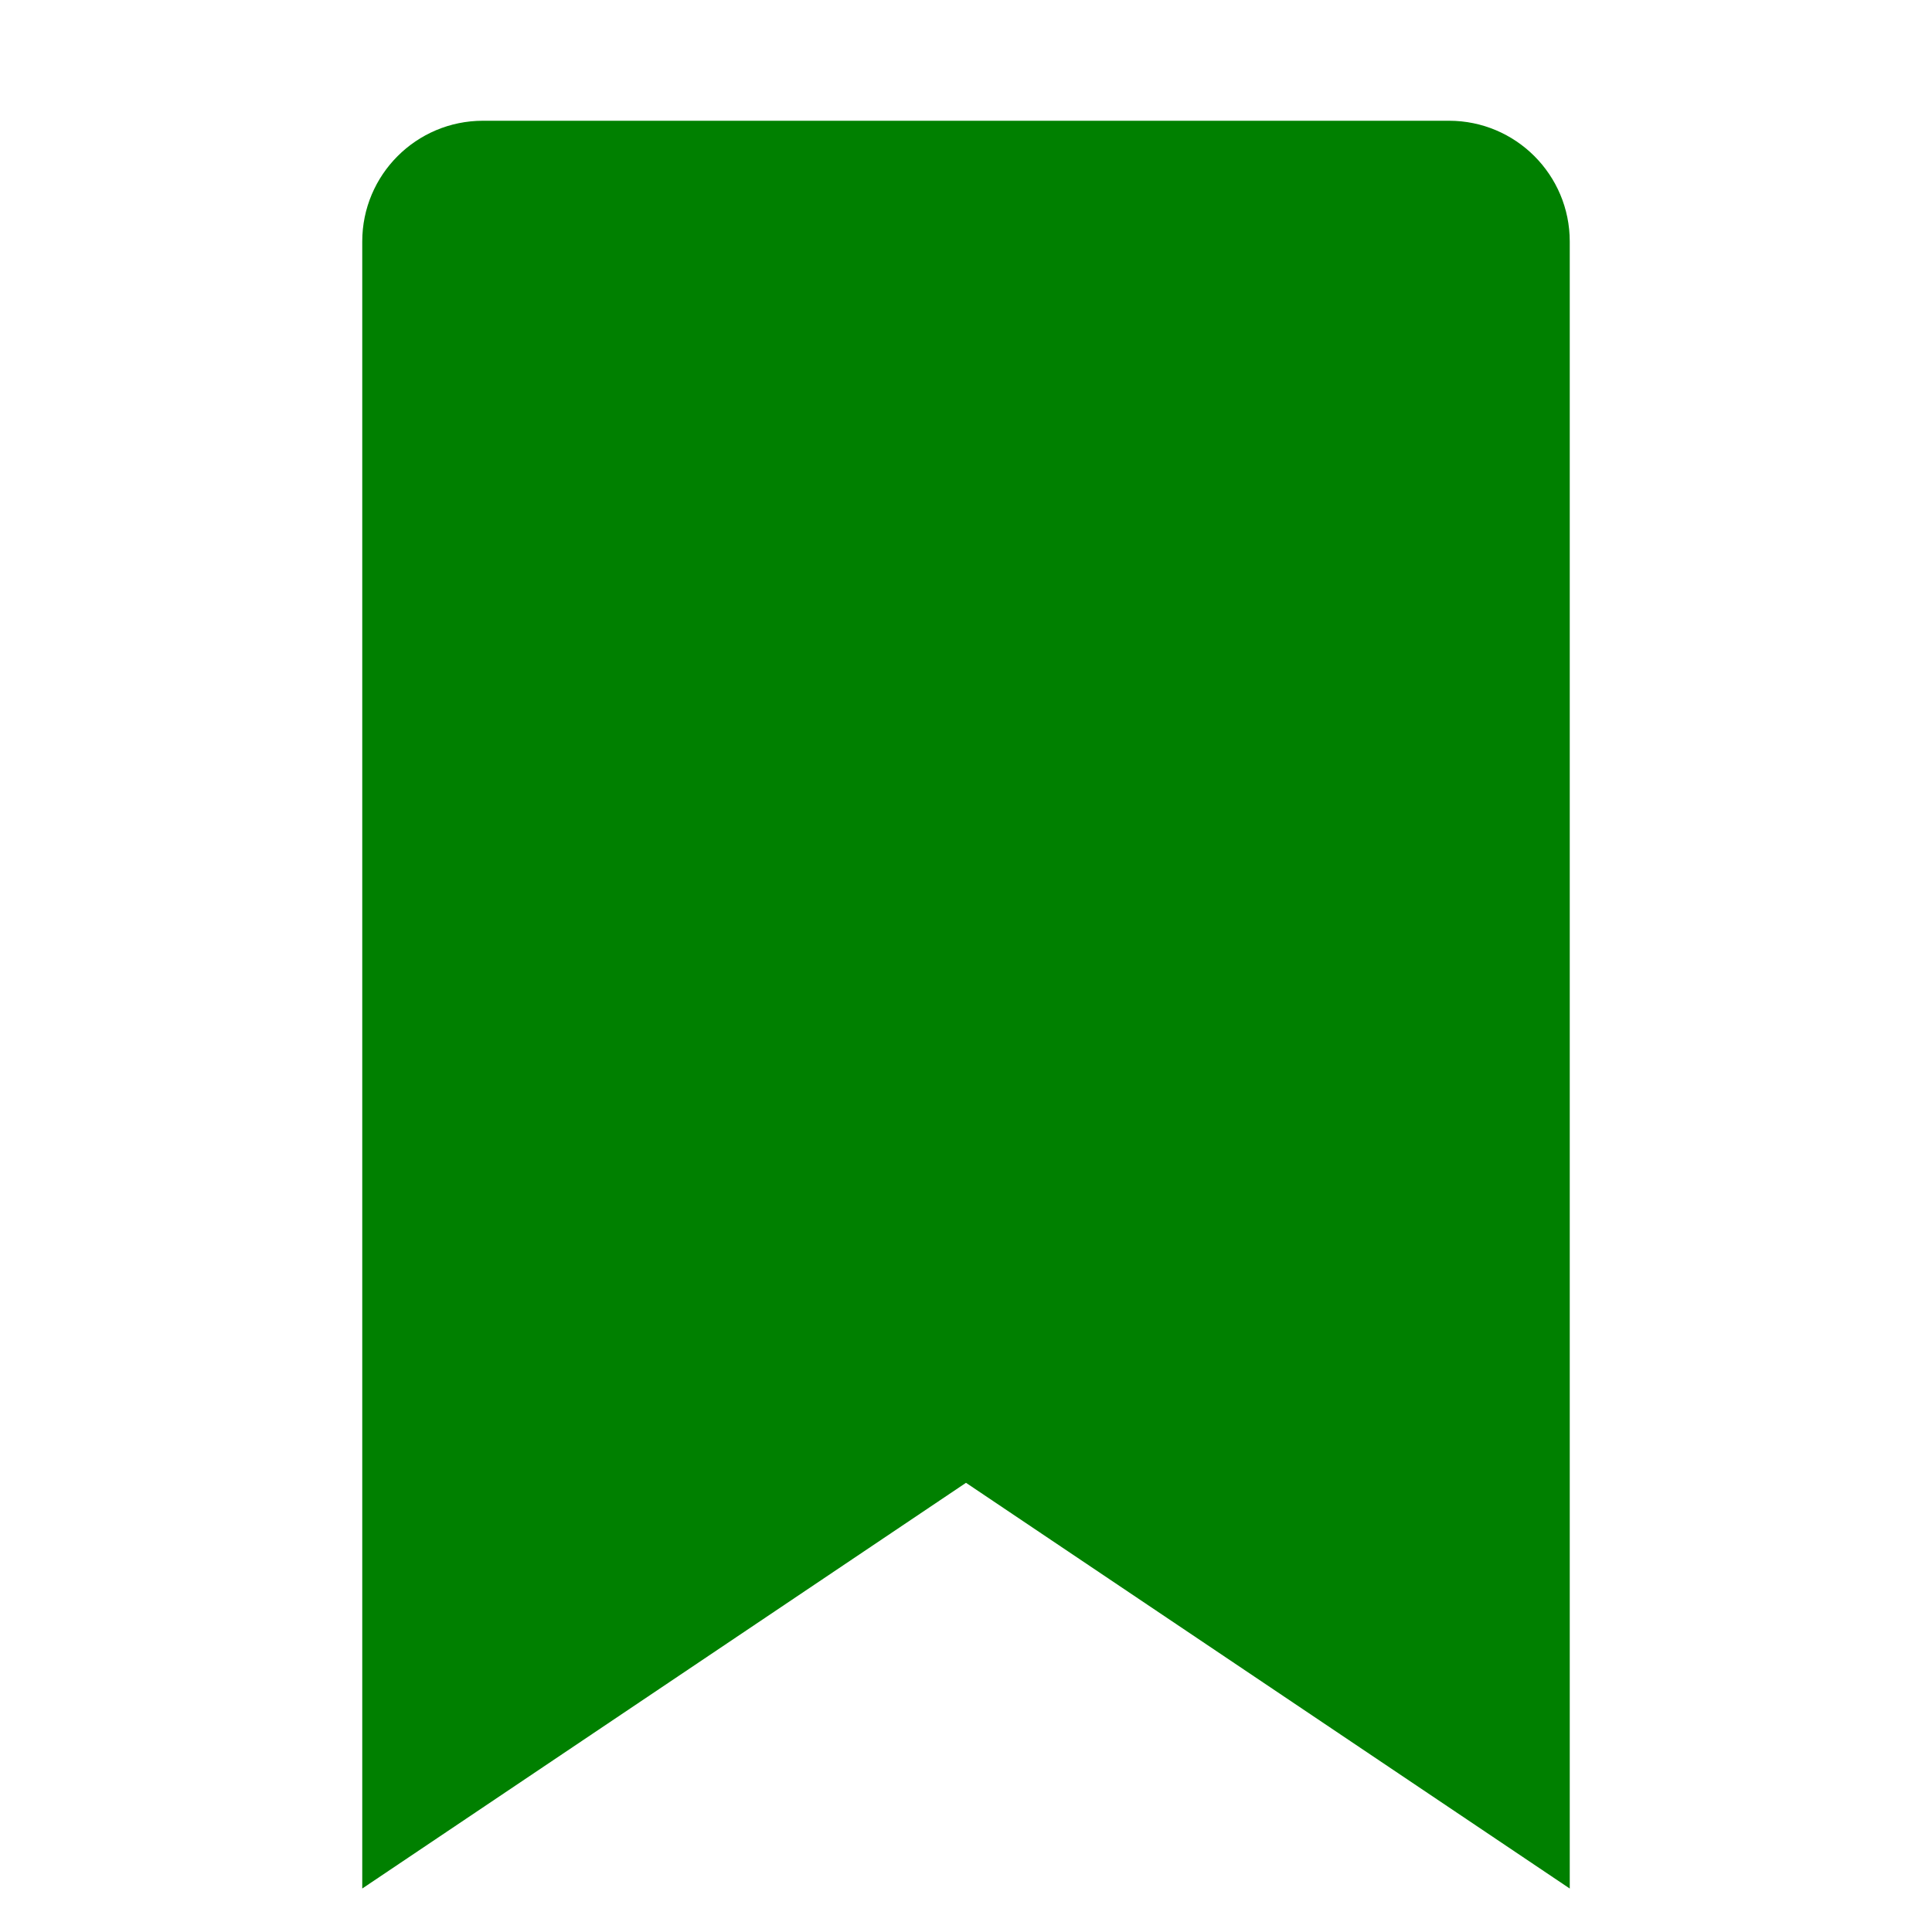
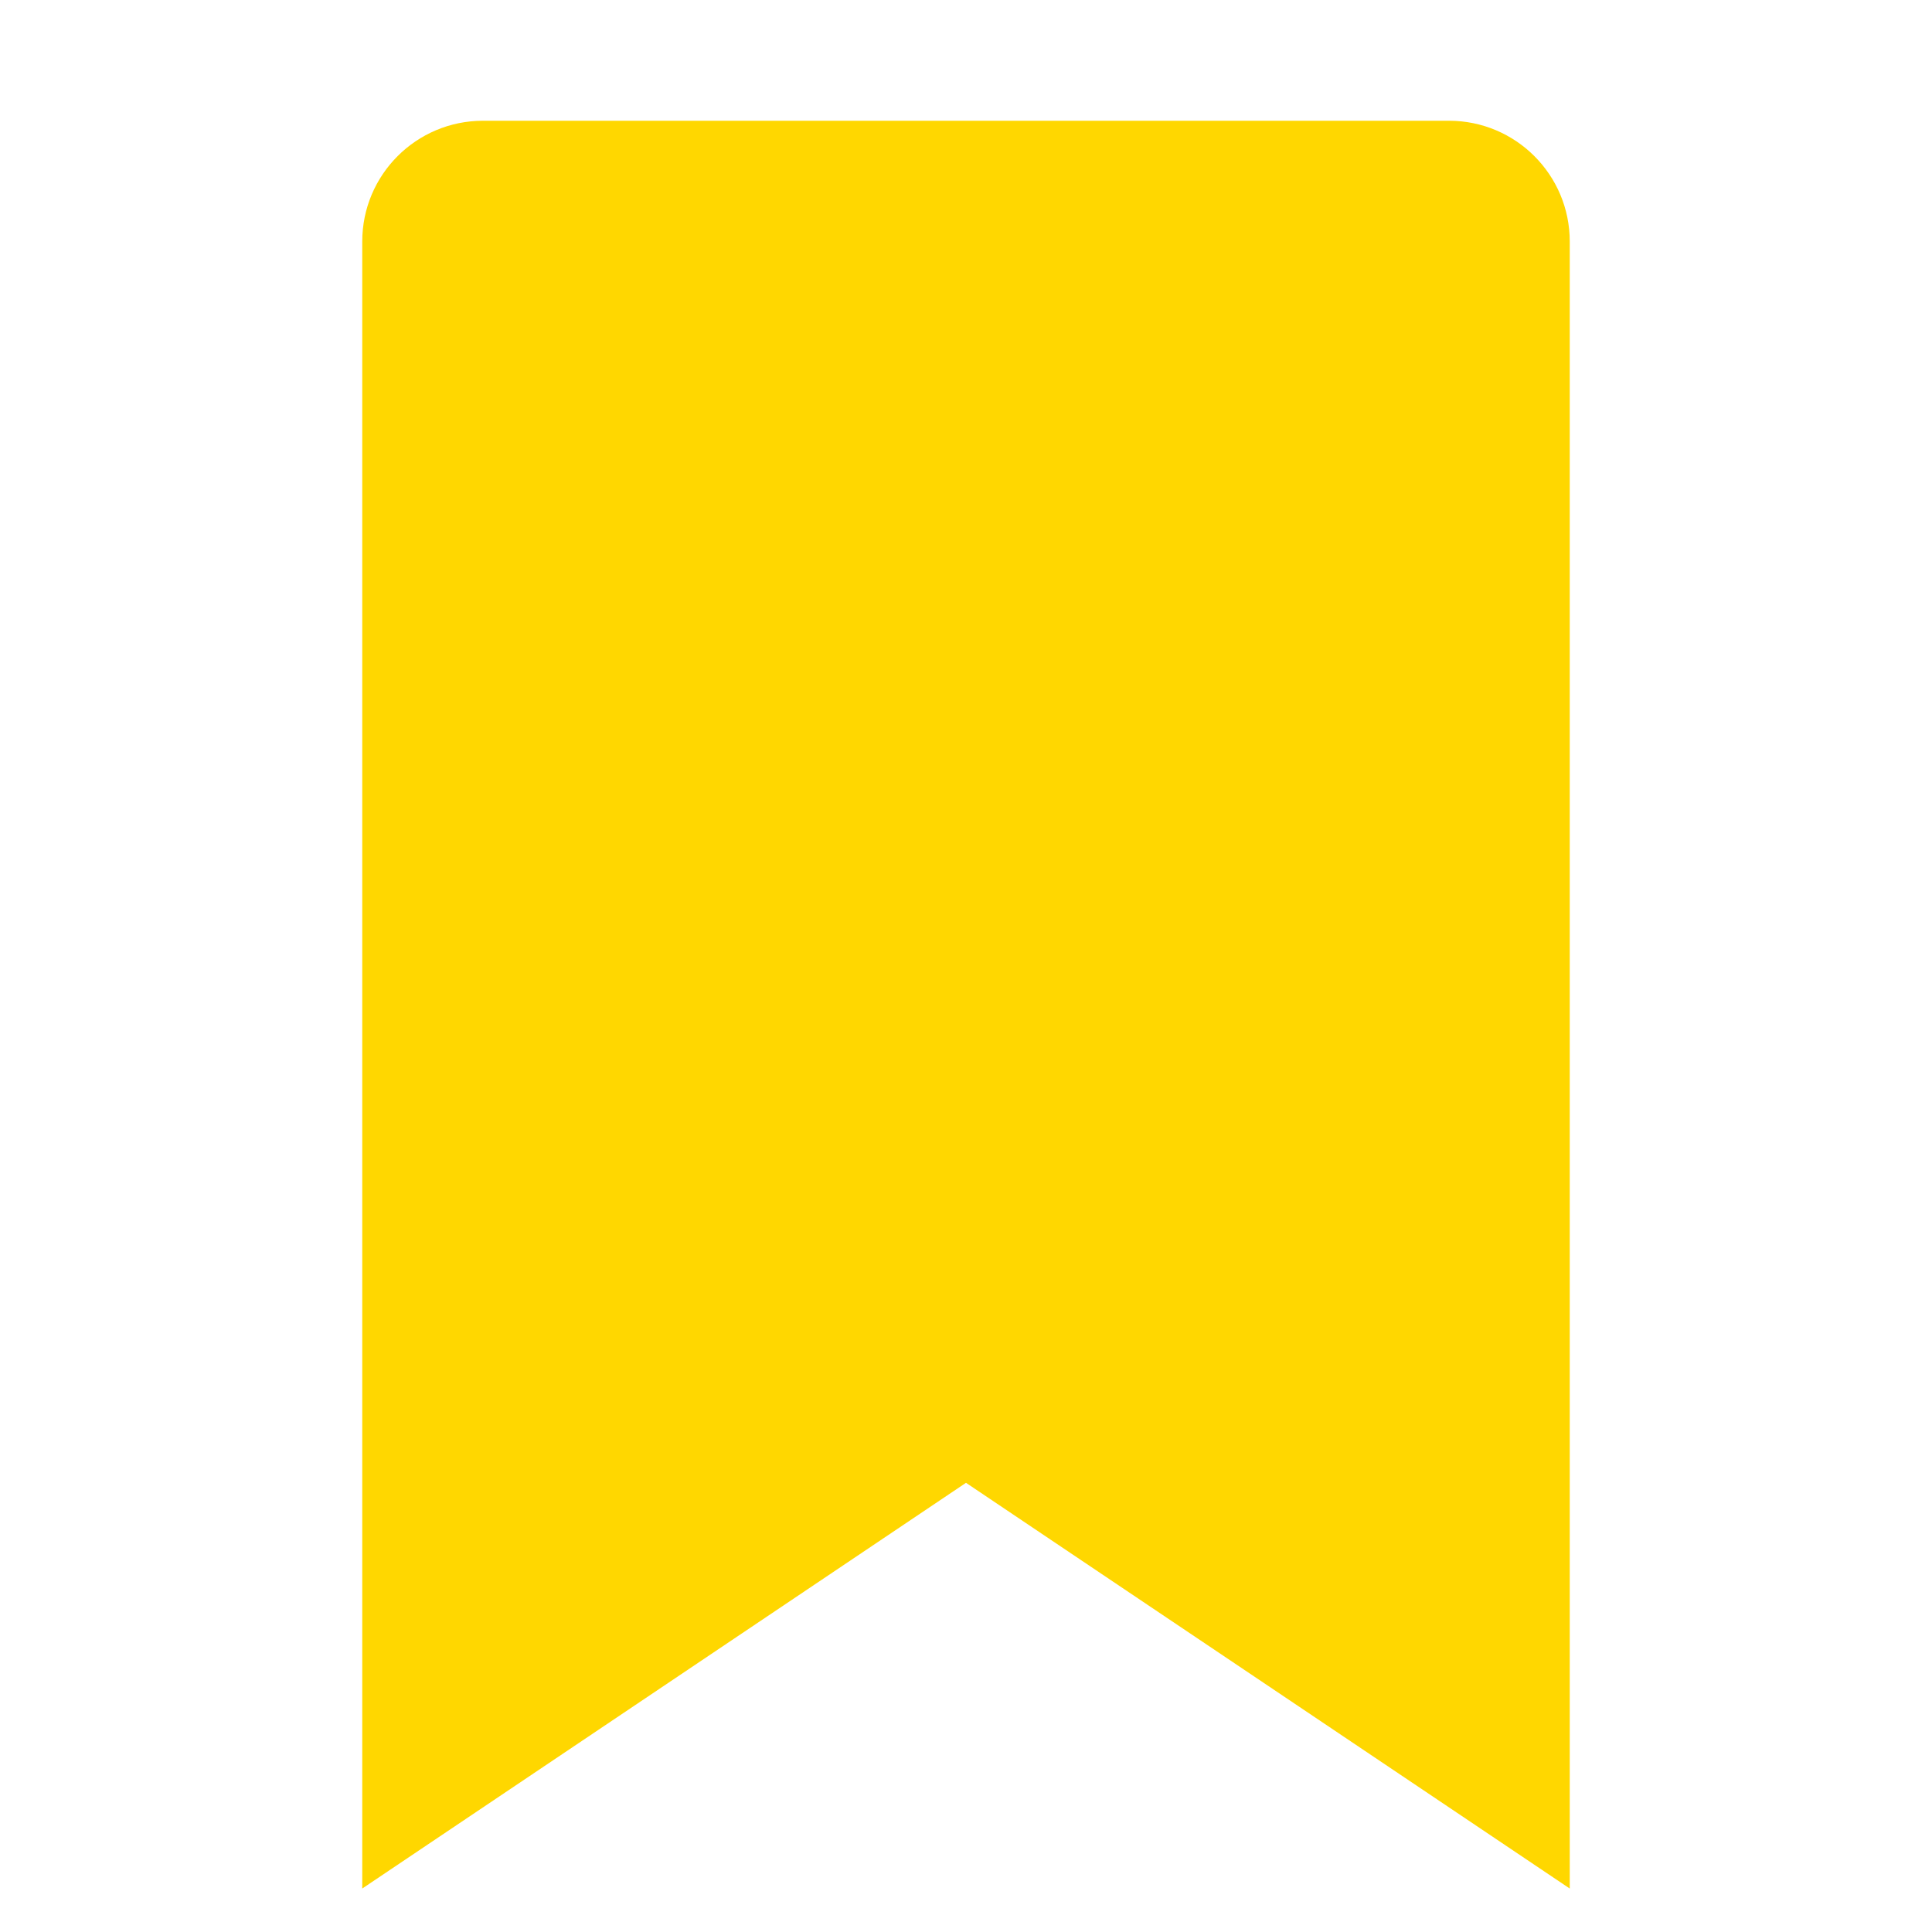
- <svg xmlns="http://www.w3.org/2000/svg" viewBox="0 0 16 16" data-supported-dps="16x16" fill="green" width="16" height="16" focusable="false">
+ <svg xmlns="http://www.w3.org/2000/svg" viewBox="0 0 16 16" data-supported-dps="16x16" fill="gold" width="16" height="16" focusable="false">
  <path d="M12 1H4a1 1 0 00-1 1v13.64l5-3.36 5 3.36V2a1 1 0 00-1-1z" />
</svg>
